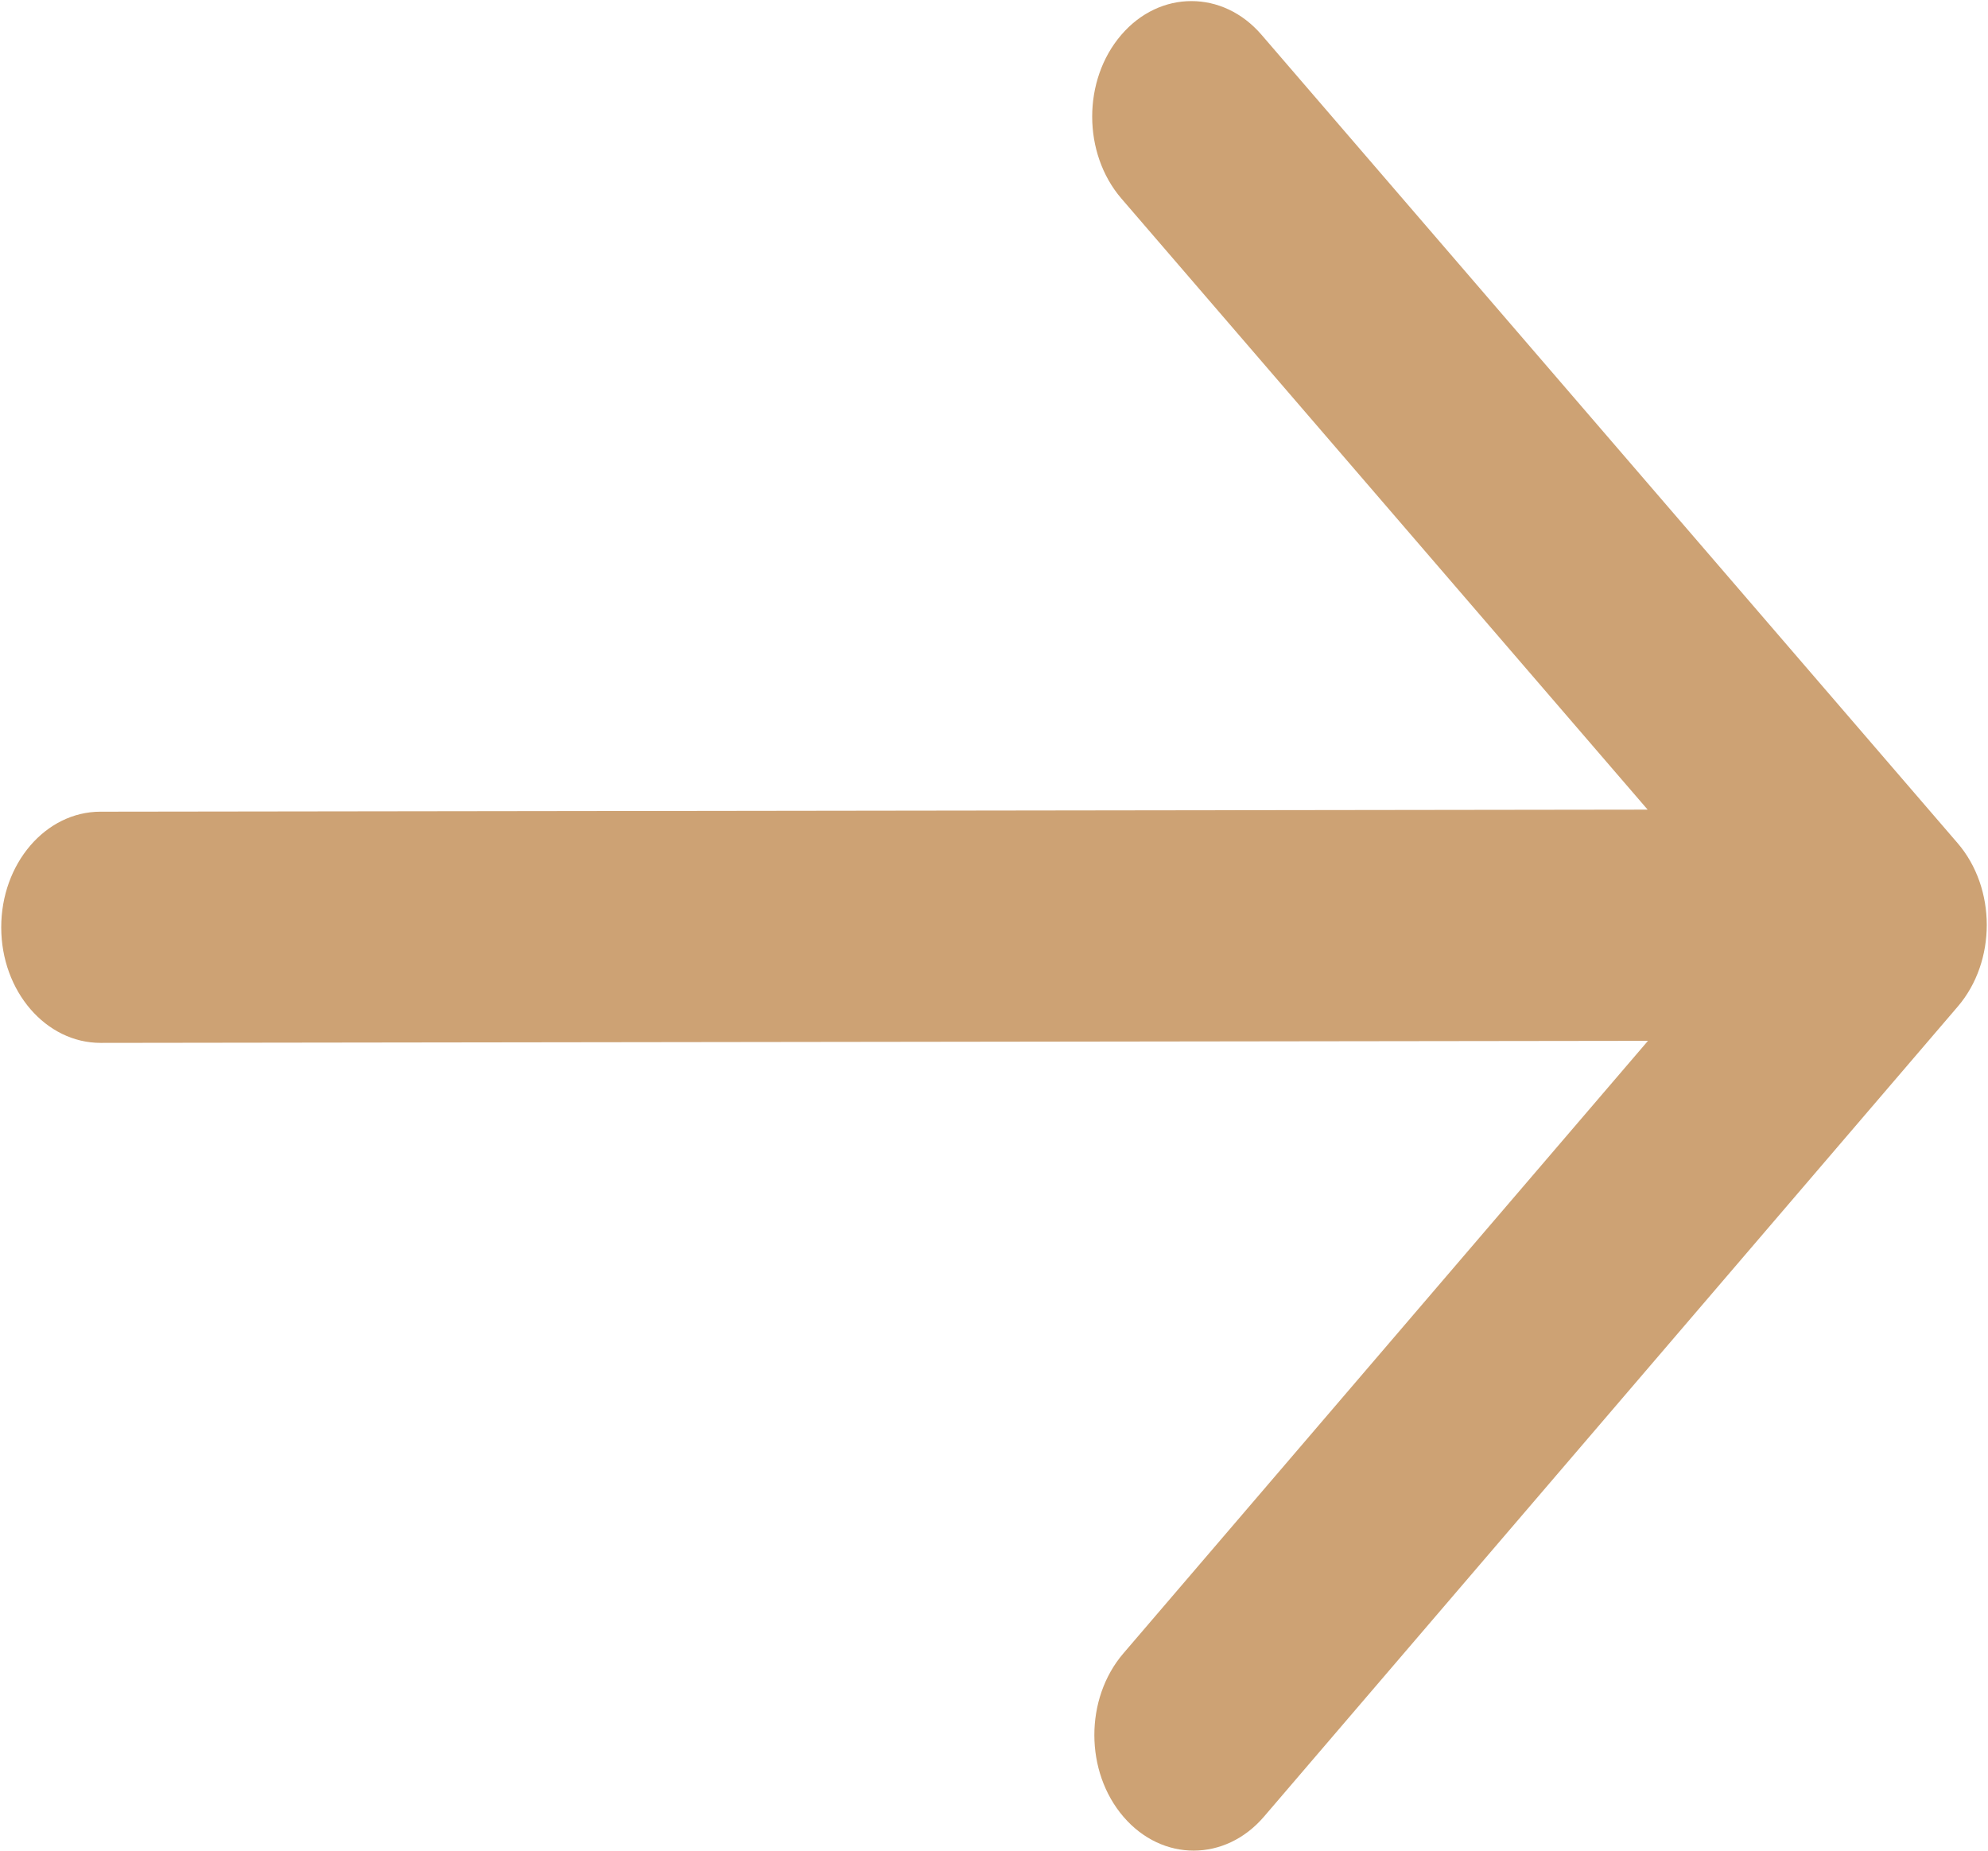
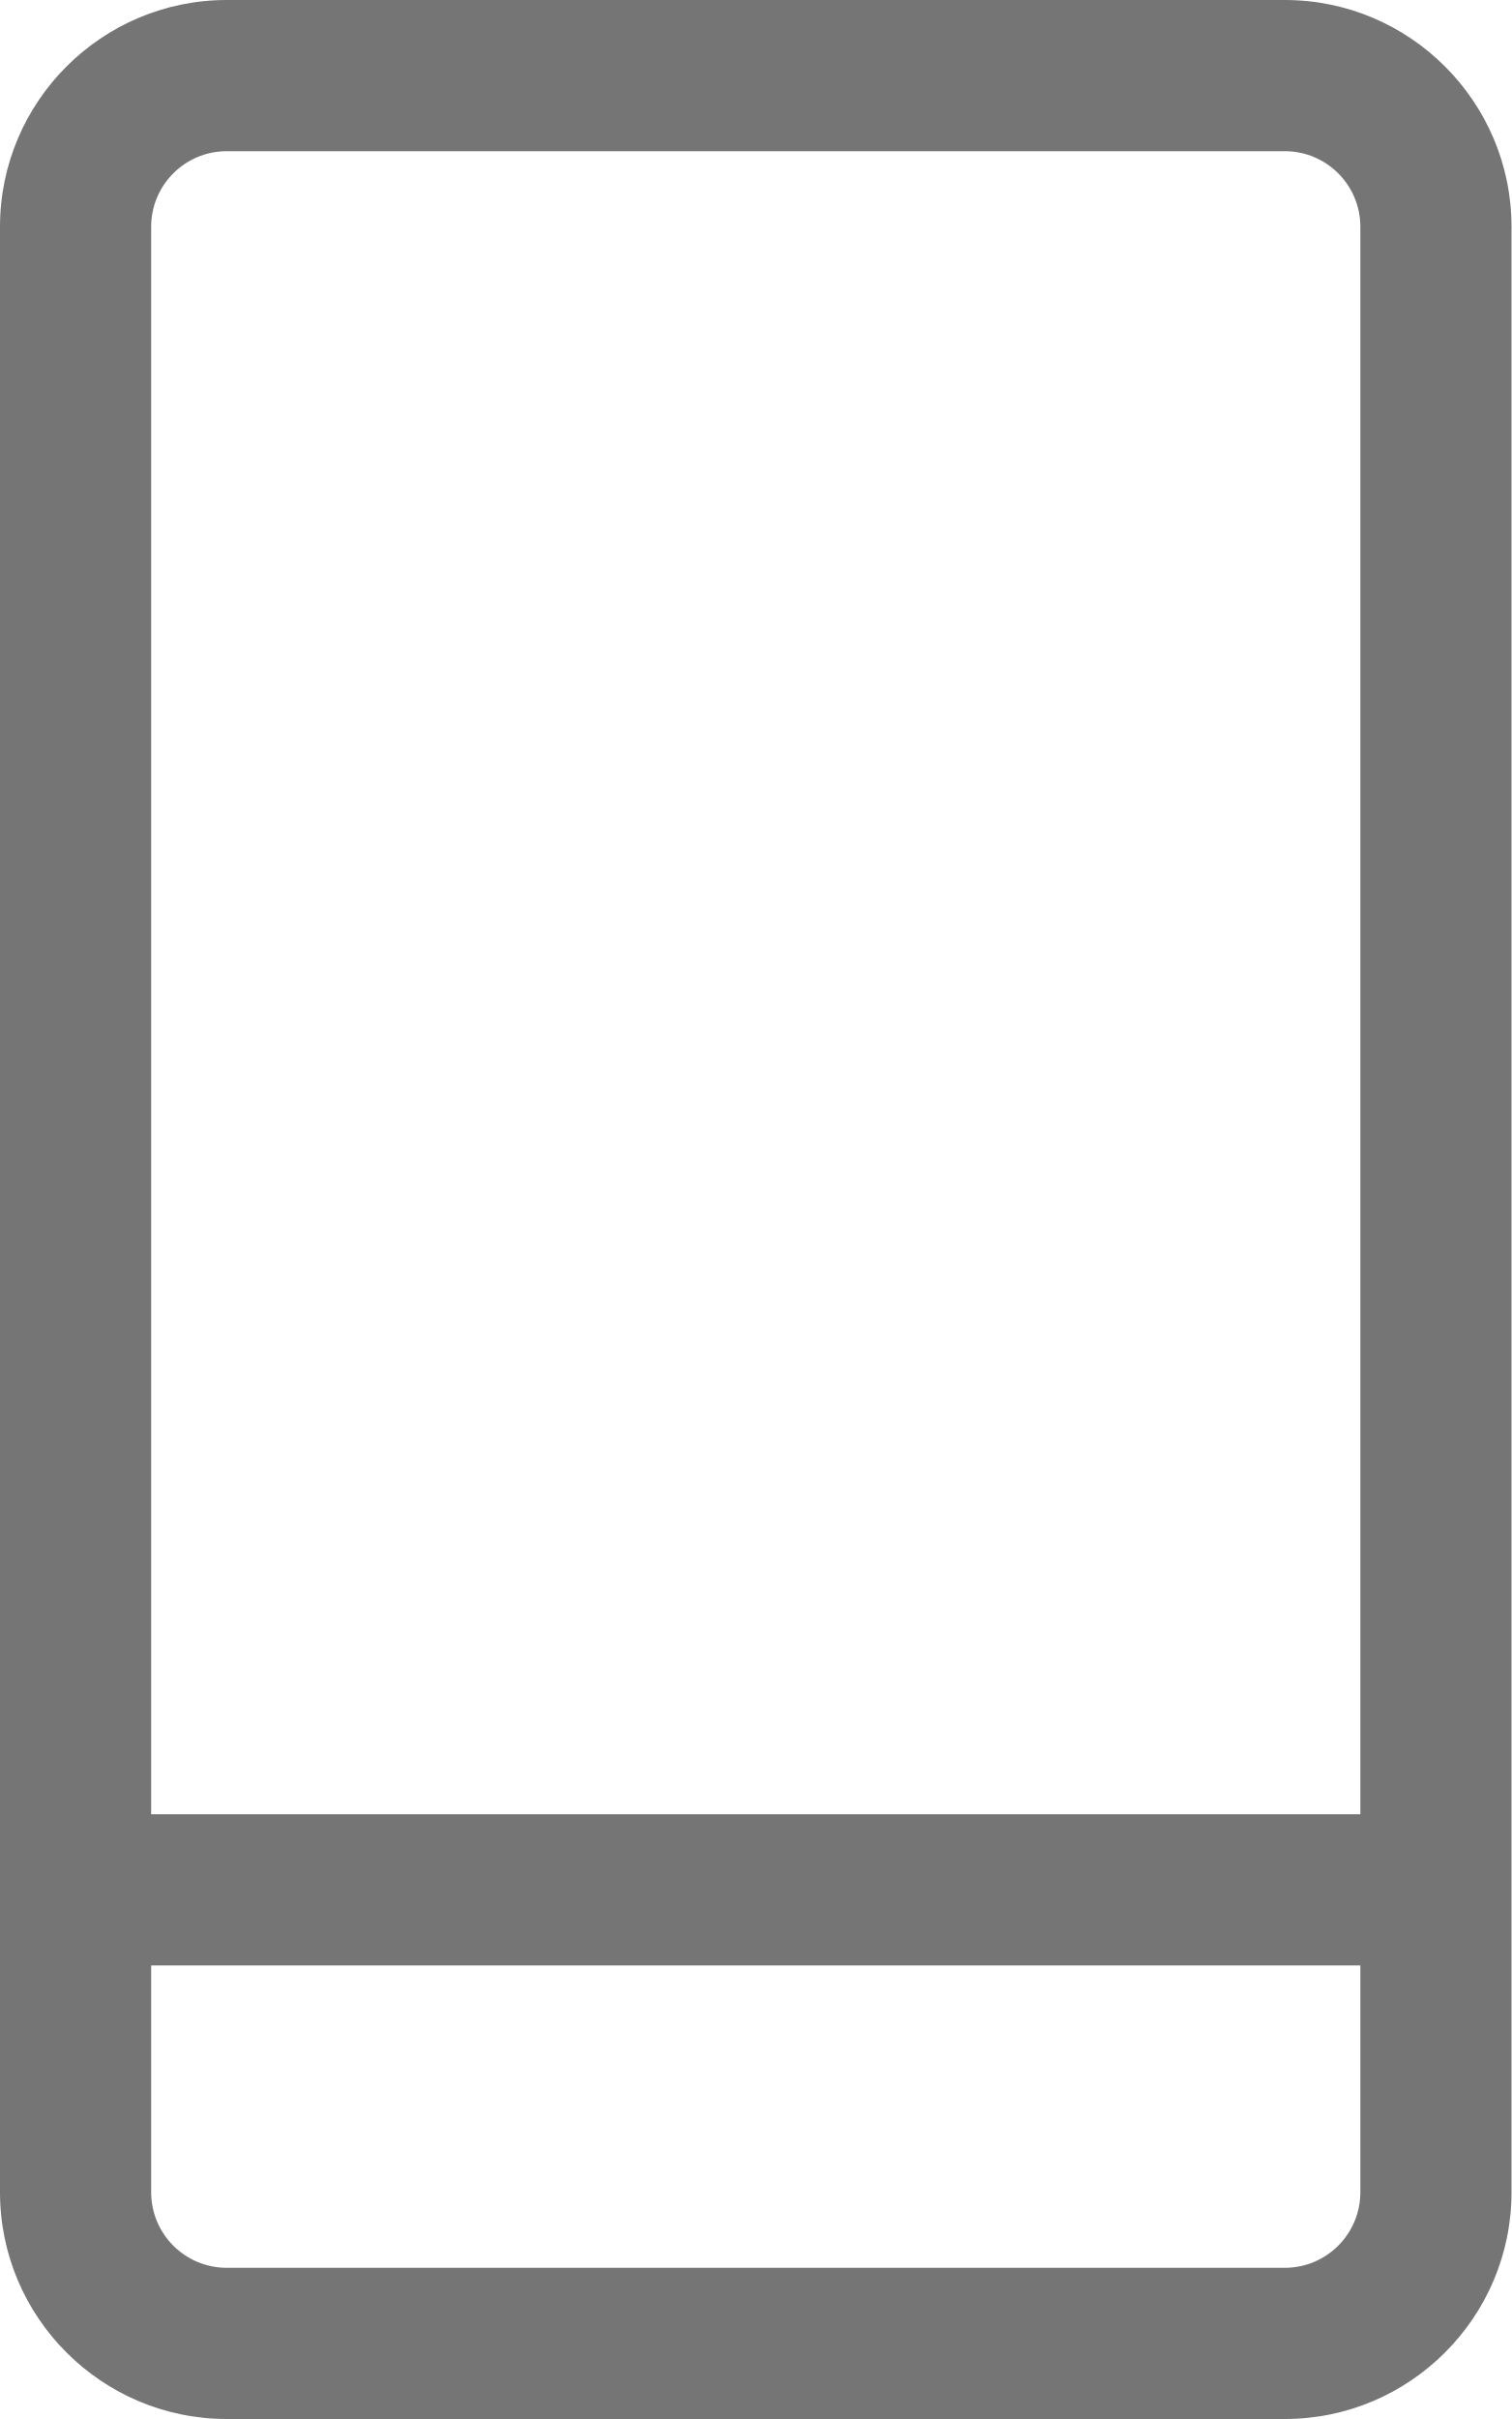
- <svg xmlns="http://www.w3.org/2000/svg" width="29" height="27" viewBox="0 0 29 27" fill="none">
-   <path d="M1.469 15.215L24.04 15.185L16.387 24.122C15.822 24.781 15.823 25.849 16.39 26.507C16.956 27.165 17.873 27.163 18.438 26.504L28.559 14.685C29.124 14.026 29.123 12.958 28.556 12.3L18.403 0.508C18.12 0.179 17.749 0.015 17.378 0.016C17.008 0.016 16.637 0.181 16.355 0.511C15.79 1.17 15.792 2.238 16.358 2.896L24.035 11.812L1.464 11.842C0.665 11.843 0.017 12.599 0.018 13.531C0.019 14.462 0.669 15.216 1.469 15.215Z" fill="#CDA274" />
+ <svg xmlns="http://www.w3.org/2000/svg" width="10" height="16" viewBox="0 0 10 16" fill="none">
+   <path d="M8.5 0H1.5C0.673 0 0 0.673 0 1.5V14.5C0 15.327 0.673 16 1.5 16H8.5C9.327 16 10 15.327 10 14.5V1.5C10 0.673 9.327 0 8.5 0ZM1.5 1H8.5C8.776 1 9 1.224 9 1.5V12H1V1.5C1 1.224 1.224 1 1.5 1ZM8.5 15H1.5C1.224 15 1 14.776 1 14.5V13H9V14.5C9 14.776 8.776 15 8.5 15Z" fill="#757575" />
</svg>
